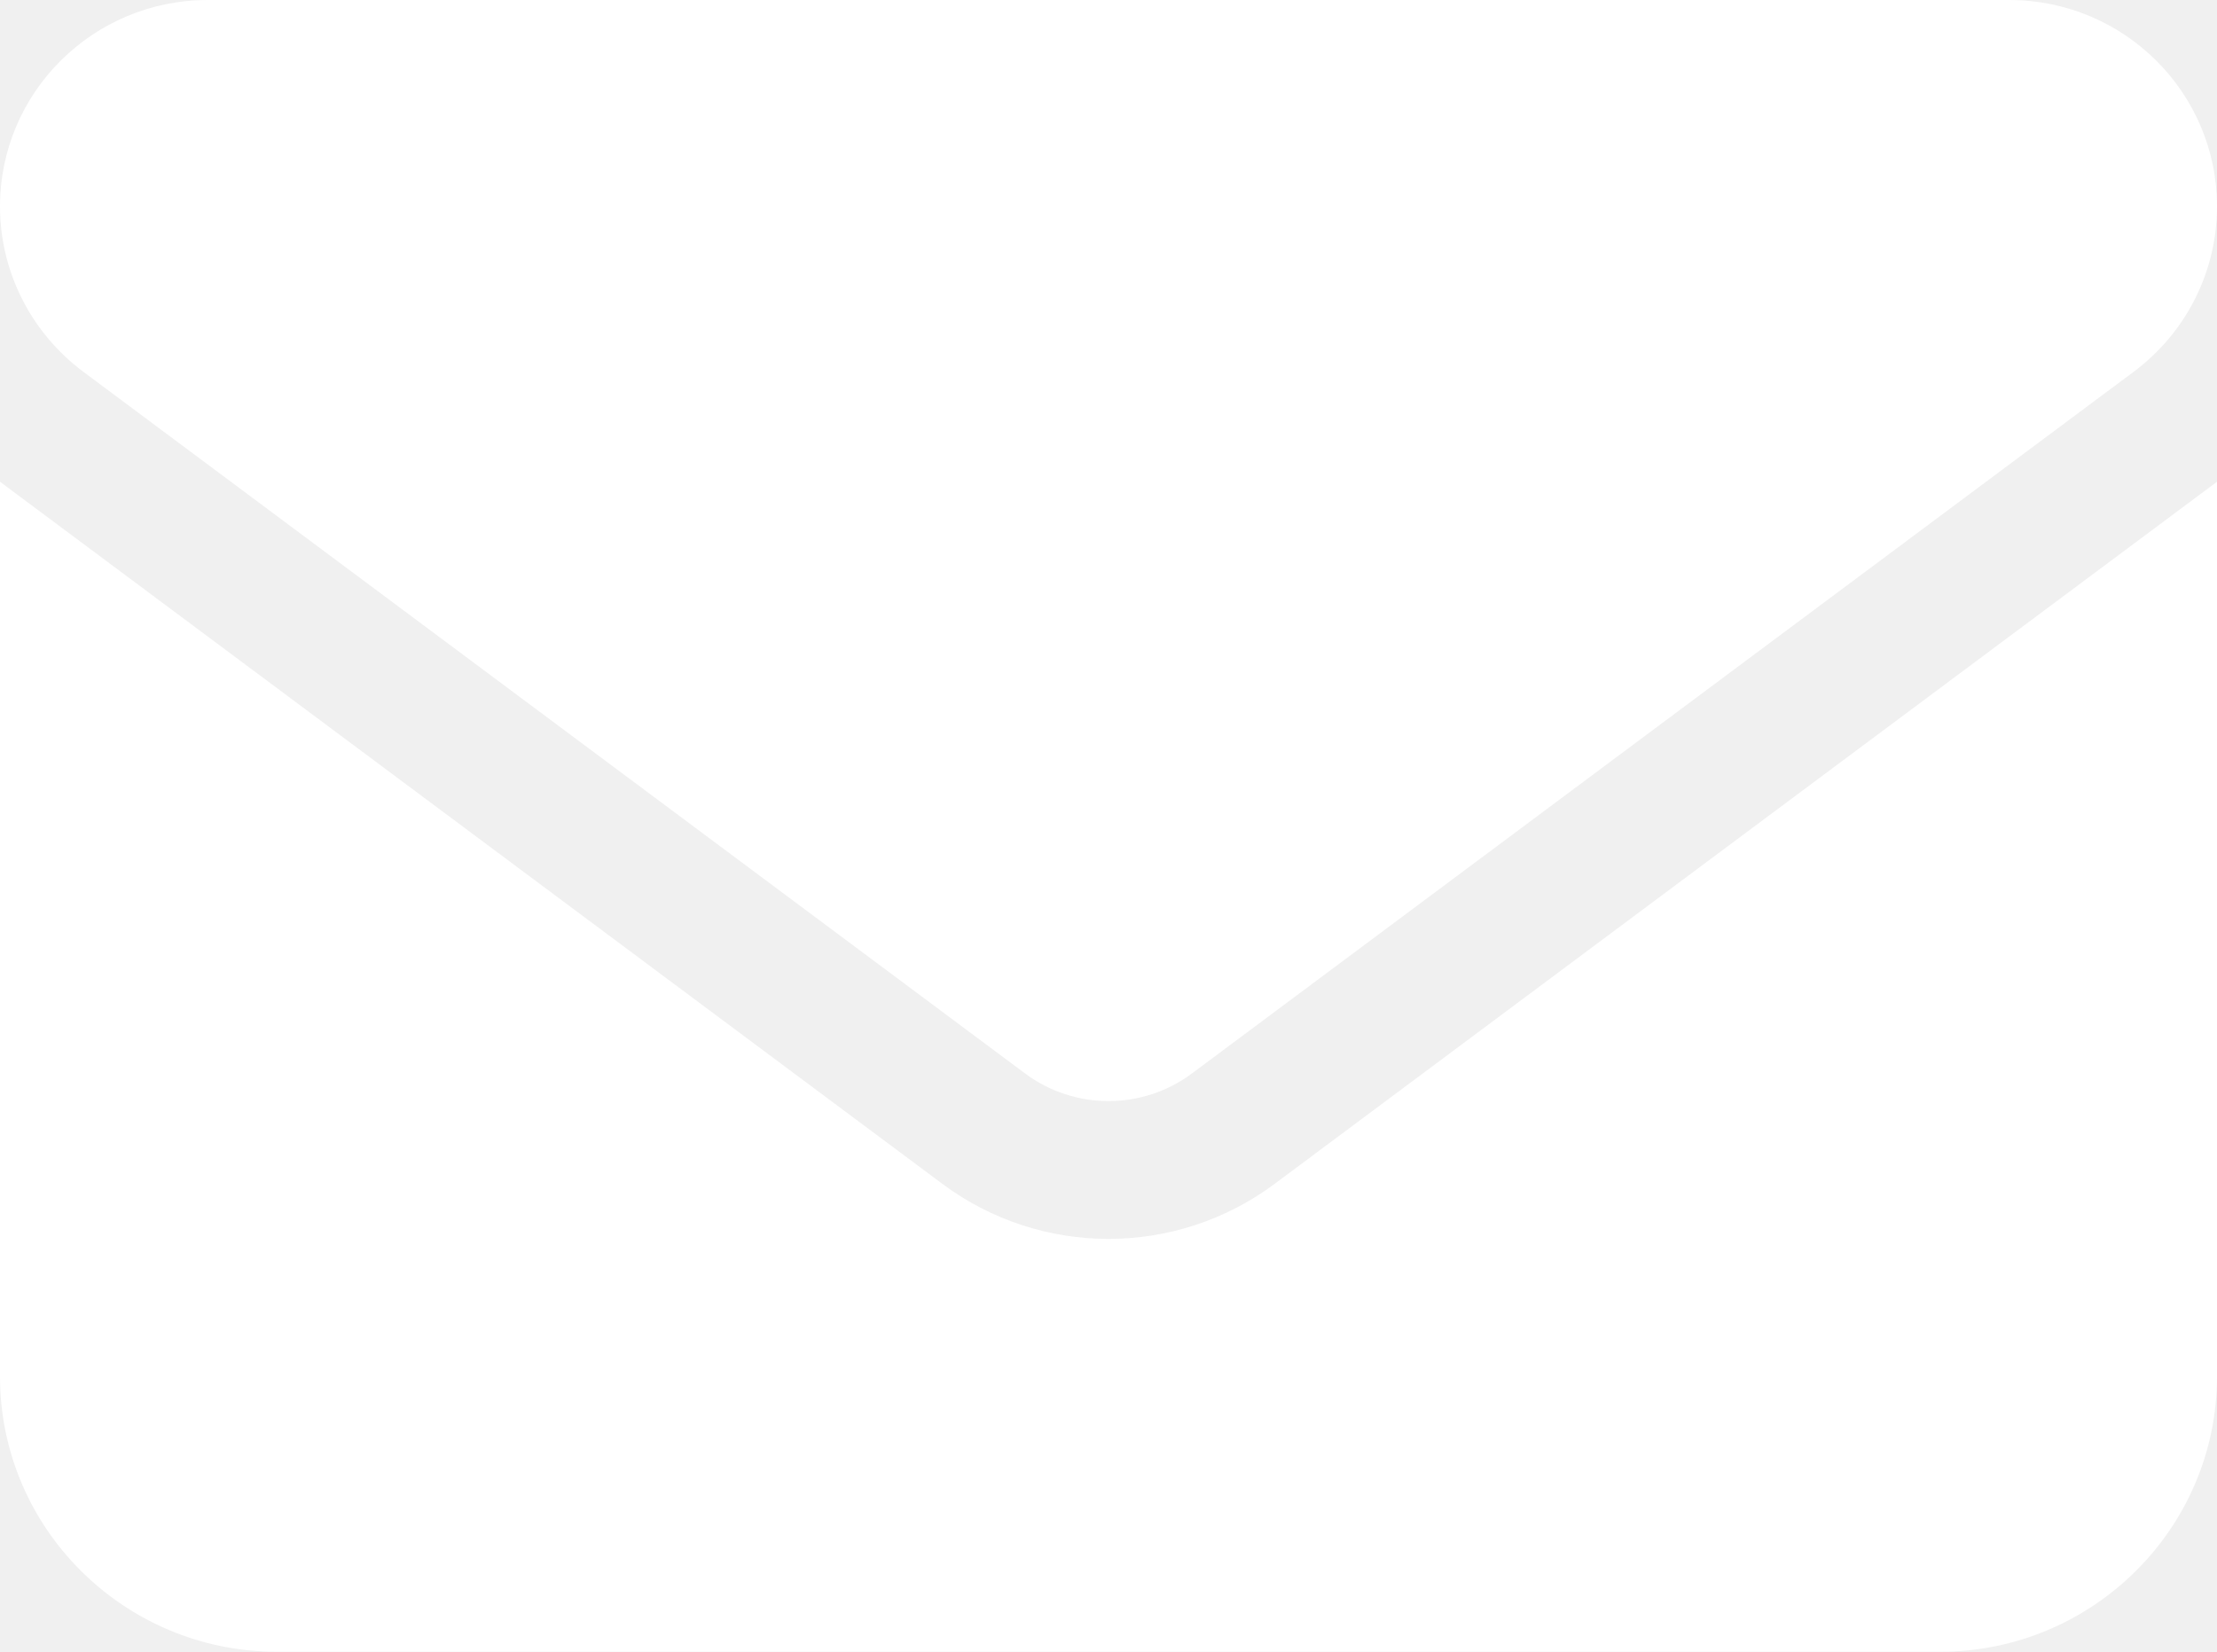
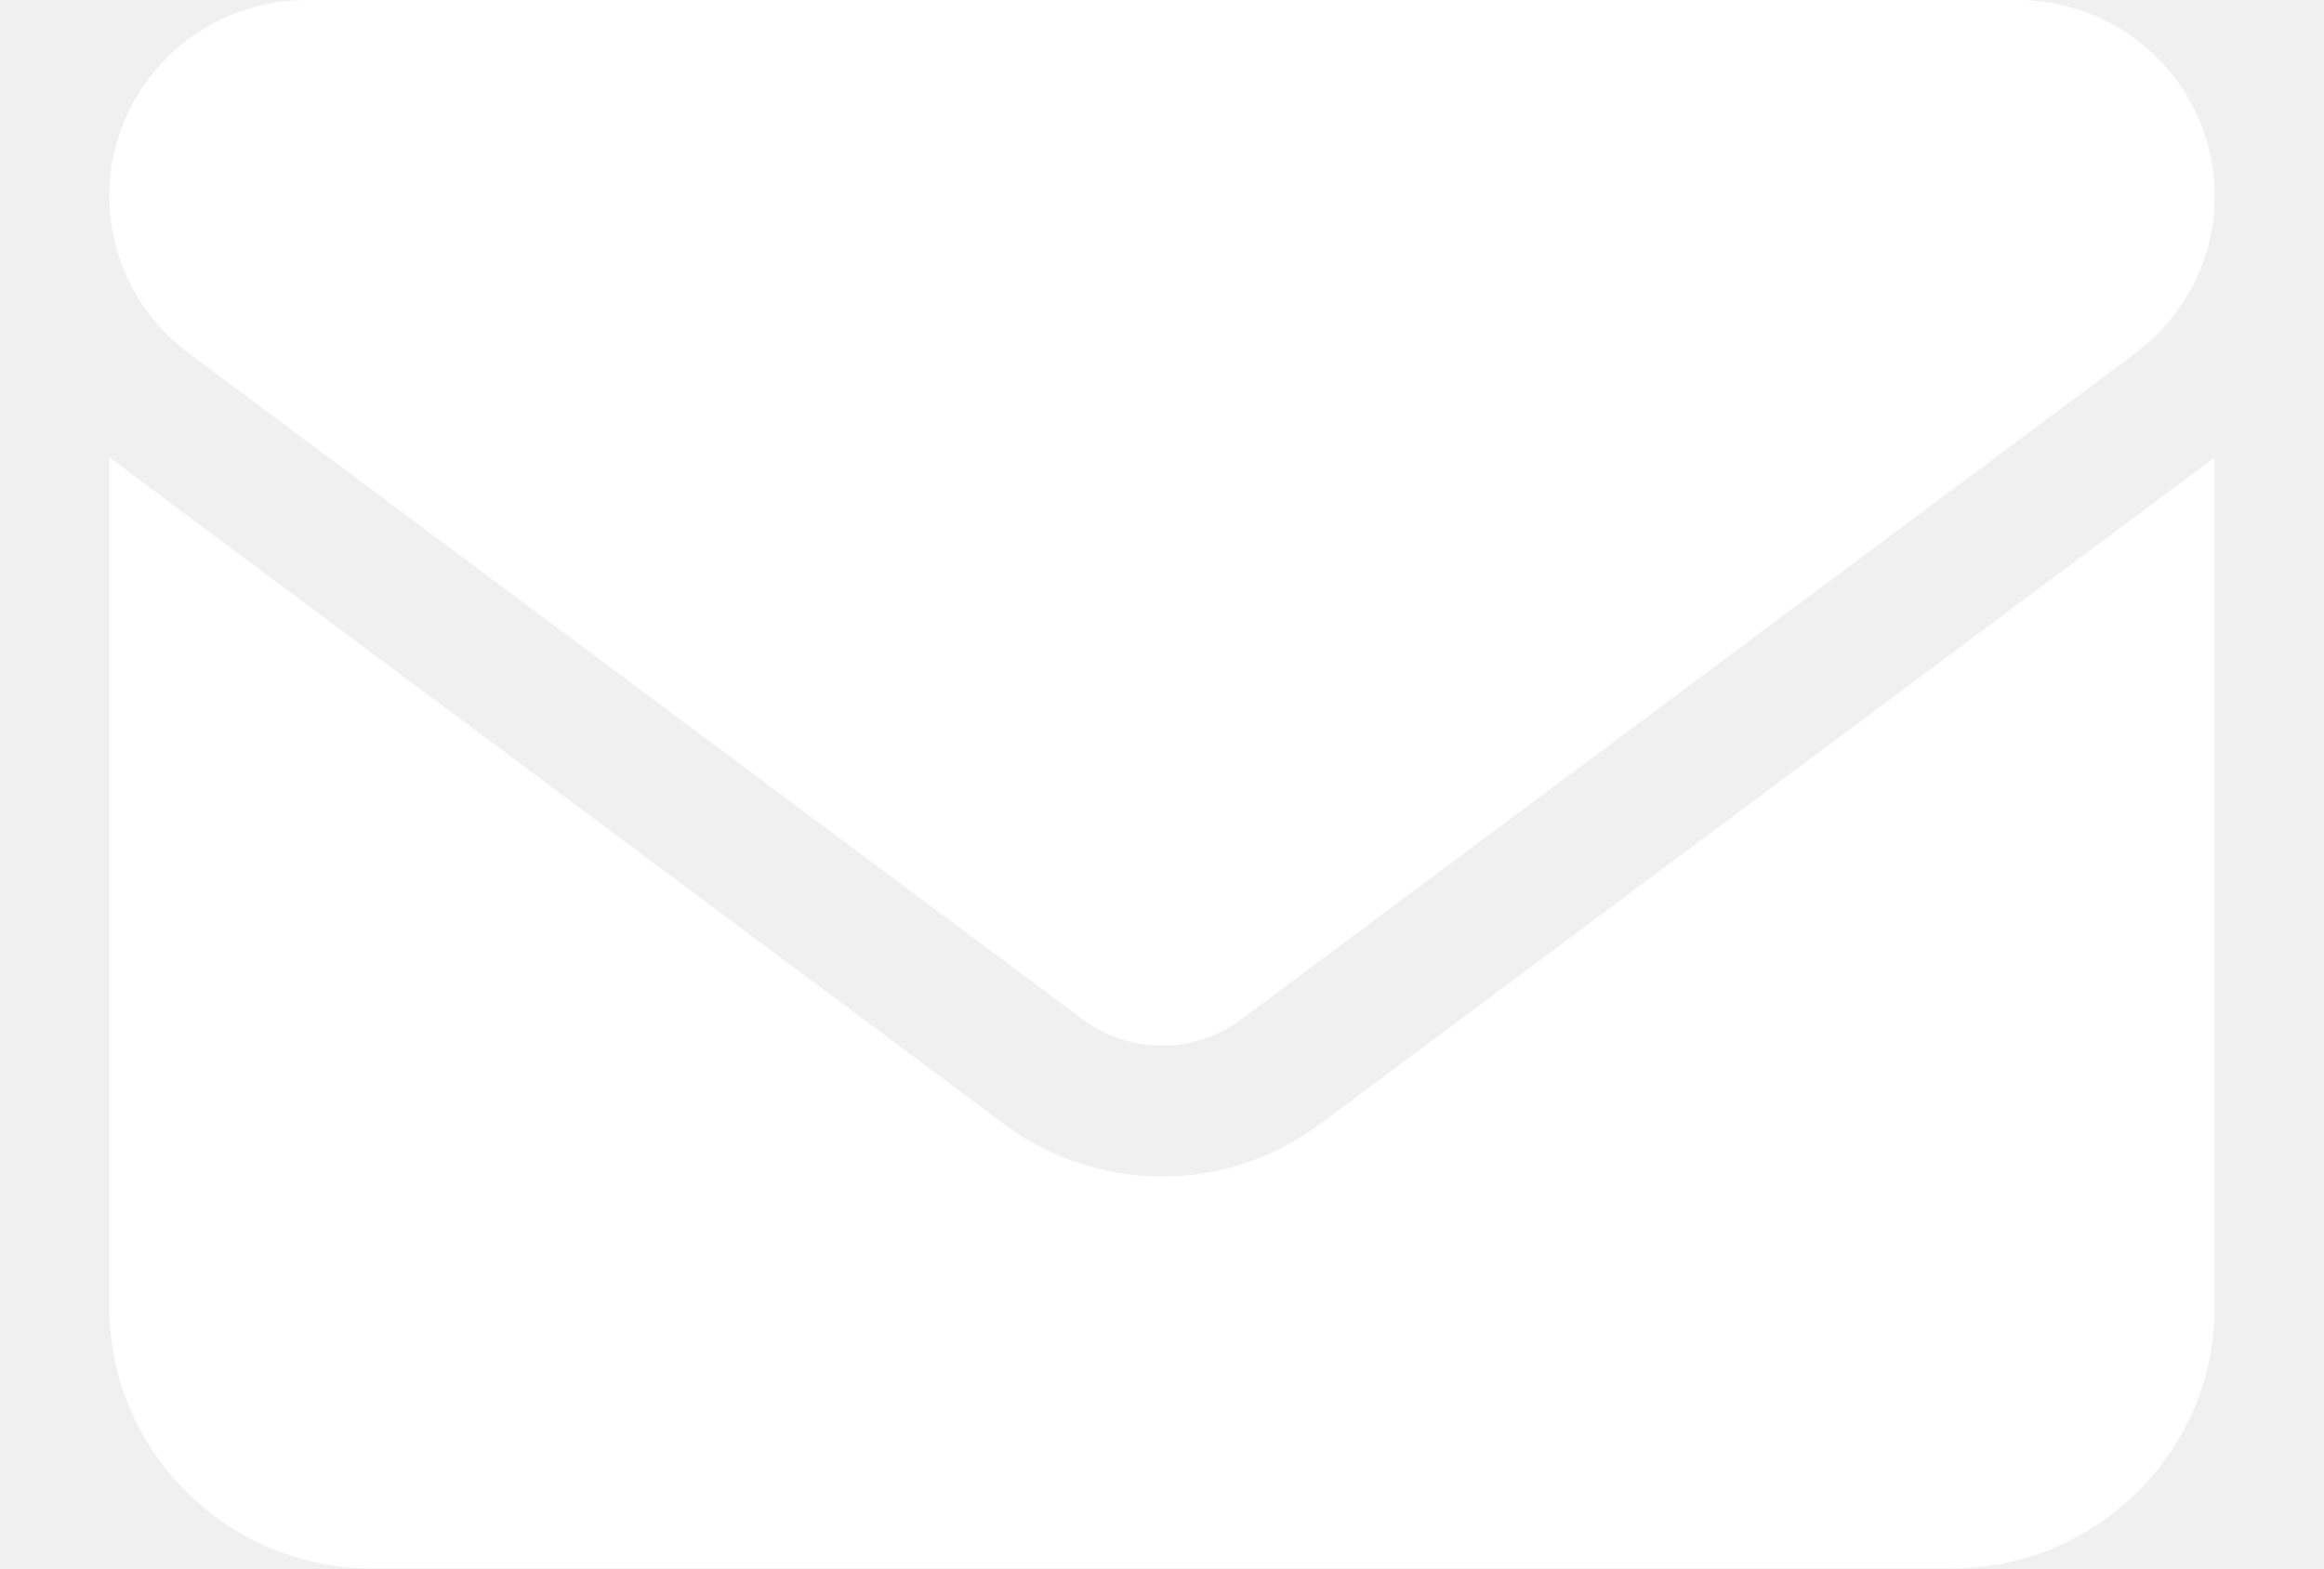
- <svg xmlns="http://www.w3.org/2000/svg" width="51" height="38" viewBox="0 0 51 38" fill="none">
+ <svg xmlns="http://www.w3.org/2000/svg" width="40" height="27" viewBox="0 0 51 38" fill="none">
  <path d="M46.219 0C48.858 0 51 2.127 51 4.75C51 6.244 50.293 7.649 49.087 8.55L27.413 24.7C26.277 25.541 24.723 25.541 23.587 24.7L1.913 8.55C0.709 7.649 0 6.244 0 4.75C0 2.127 2.141 0 4.781 0H46.219ZM21.675 27.233C23.946 28.925 27.054 28.925 29.325 27.233L51 11.083V31.667C51 35.16 48.141 38 44.625 38H6.375C2.854 38 0 35.16 0 31.667V11.083L21.675 27.233Z" fill="white" />
</svg>
